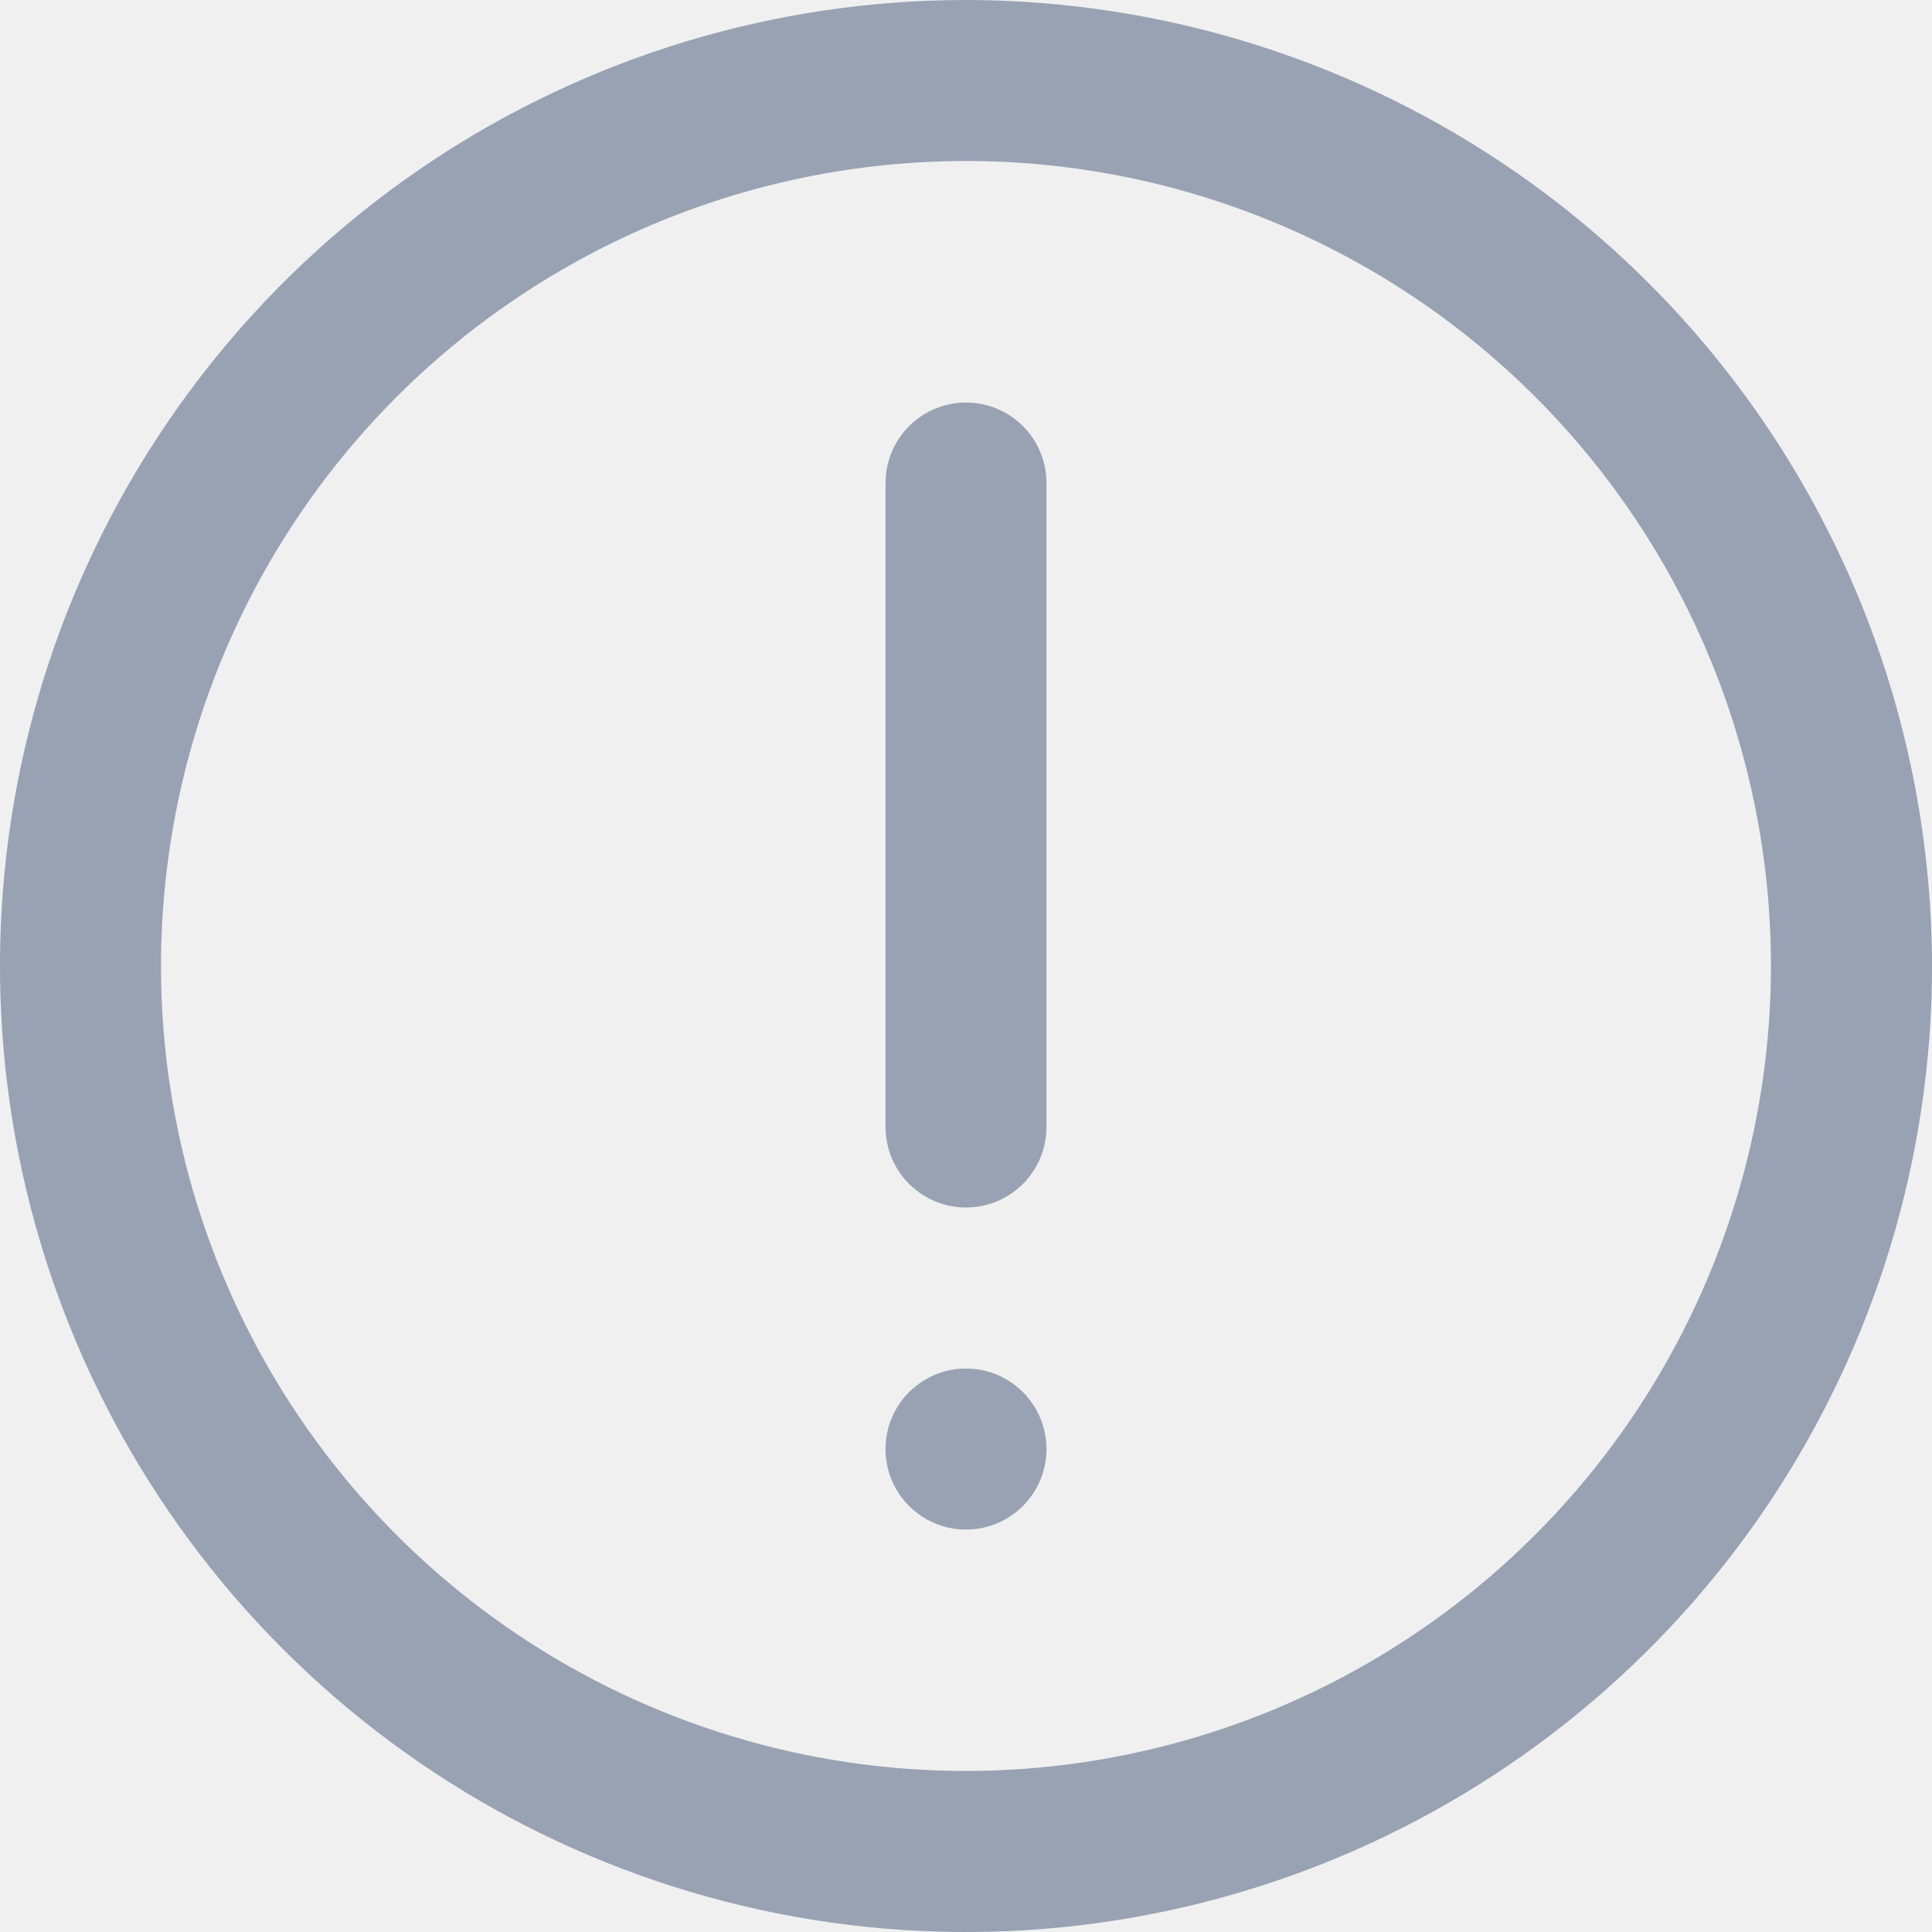
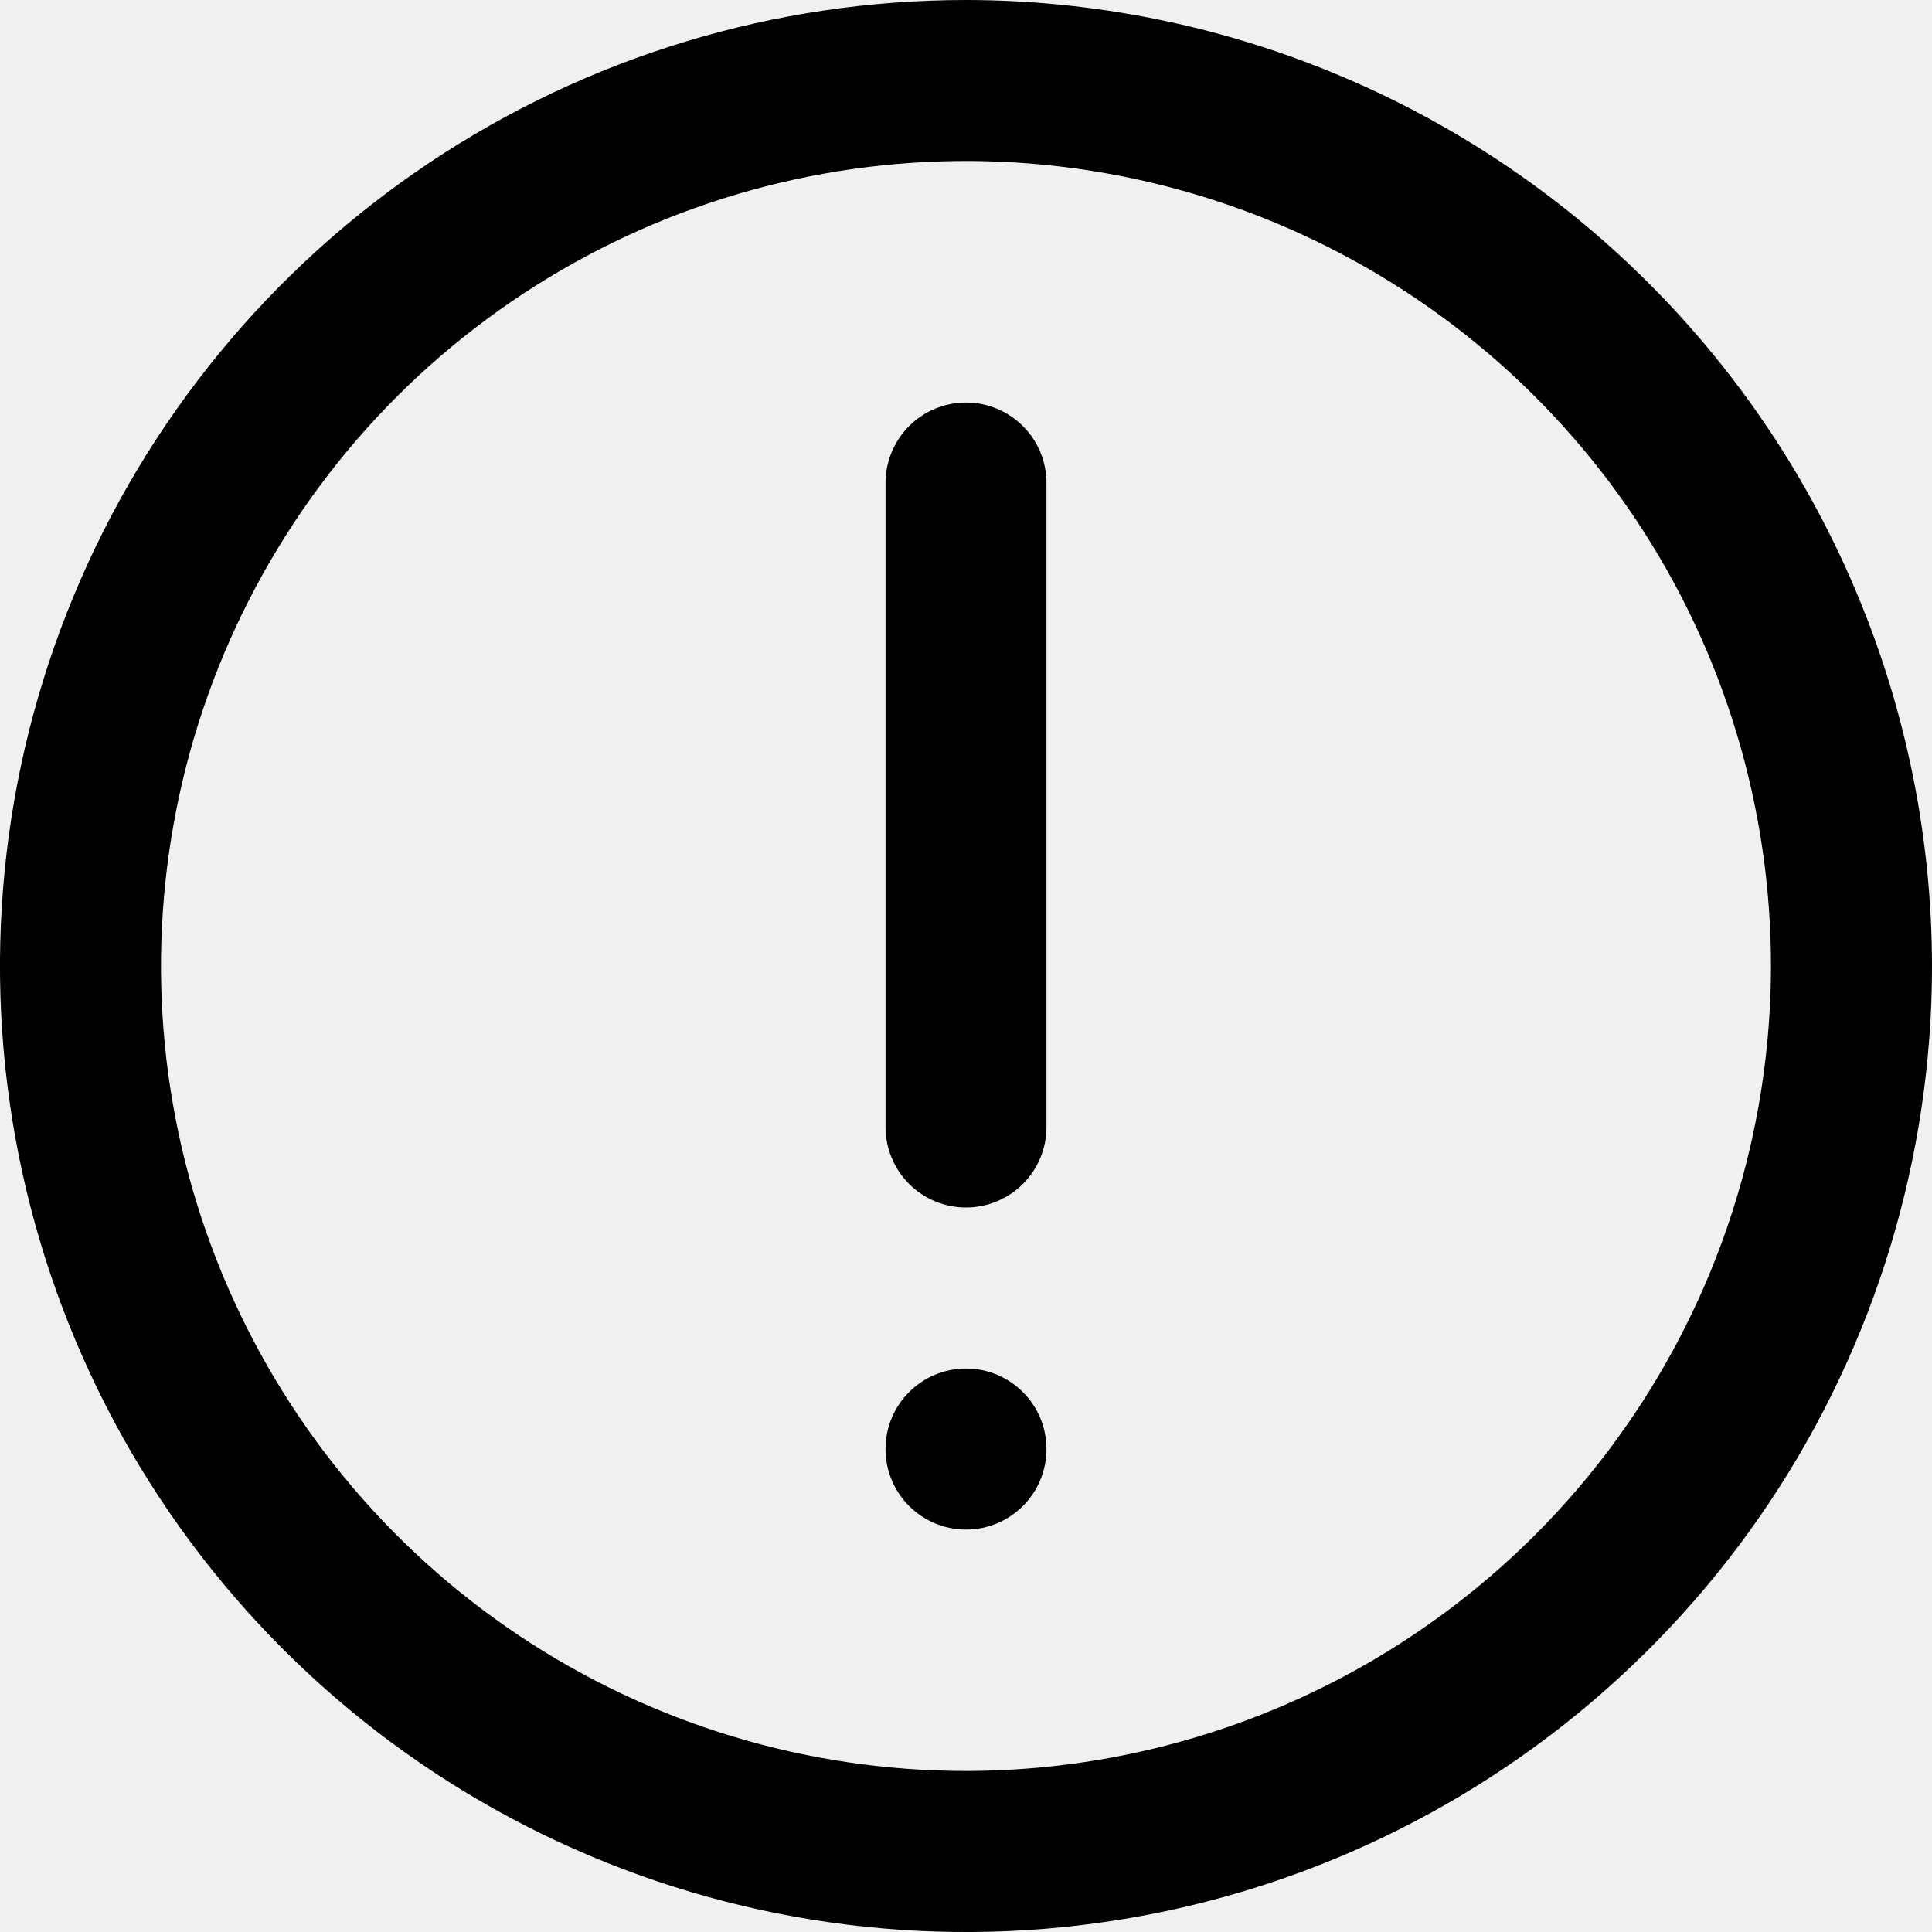
<svg xmlns="http://www.w3.org/2000/svg" width="20" height="20" viewBox="0 0 20 20" fill="none">
  <g clip-path="url(#clip0_868_56562)">
-     <path d="M10 0C8.022 0 6.089 0.586 4.444 1.685C2.8 2.784 1.518 4.346 0.761 6.173C0.004 8 -0.194 10.011 0.192 11.951C0.578 13.891 1.53 15.672 2.929 17.071C4.327 18.47 6.109 19.422 8.049 19.808C9.989 20.194 12 19.996 13.827 19.239C15.654 18.482 17.216 17.2 18.315 15.556C19.413 13.911 20 11.978 20 10C19.997 7.349 18.943 4.807 17.068 2.932C15.193 1.057 12.651 0.003 10 0V0ZM10 18.333C8.352 18.333 6.741 17.845 5.37 16.929C4 16.013 2.932 14.712 2.301 13.189C1.67 11.666 1.505 9.991 1.827 8.374C2.148 6.758 2.942 5.273 4.107 4.107C5.273 2.942 6.758 2.148 8.374 1.827C9.991 1.505 11.666 1.67 13.189 2.301C14.712 2.932 16.013 4 16.929 5.37C17.845 6.741 18.333 8.352 18.333 10C18.331 12.209 17.452 14.328 15.89 15.89C14.328 17.452 12.209 18.331 10 18.333Z" fill="#98A2B3" />
-     <path d="M10 4.167C9.779 4.167 9.567 4.255 9.411 4.411C9.255 4.567 9.167 4.779 9.167 5V11.667C9.167 11.888 9.255 12.1 9.411 12.256C9.567 12.412 9.779 12.5 10 12.5C10.221 12.5 10.433 12.412 10.589 12.256C10.746 12.1 10.833 11.888 10.833 11.667V5C10.833 4.779 10.746 4.567 10.589 4.411C10.433 4.255 10.221 4.167 10 4.167Z" fill="#98A2B3" />
-     <path d="M10.833 15C10.833 14.54 10.46 14.167 10 14.167C9.54 14.167 9.167 14.54 9.167 15C9.167 15.461 9.54 15.834 10 15.834C10.46 15.834 10.833 15.461 10.833 15Z" fill="#98A2B3" />
+     <path d="M10 0C8.022 0 6.089 0.586 4.444 1.685C2.8 2.784 1.518 4.346 0.761 6.173C0.004 8 -0.194 10.011 0.192 11.951C0.578 13.891 1.53 15.672 2.929 17.071C4.327 18.47 6.109 19.422 8.049 19.808C9.989 20.194 12 19.996 13.827 19.239C15.654 18.482 17.216 17.2 18.315 15.556C19.413 13.911 20 11.978 20 10C19.997 7.349 18.943 4.807 17.068 2.932C15.193 1.057 12.651 0.003 10 0V0ZM10 18.333C8.352 18.333 6.741 17.845 5.37 16.929C4 16.013 2.932 14.712 2.301 13.189C1.67 11.666 1.505 9.991 1.827 8.374C2.148 6.758 2.942 5.273 4.107 4.107C5.273 2.942 6.758 2.148 8.374 1.827C9.991 1.505 11.666 1.67 13.189 2.301C14.712 2.932 16.013 4 16.929 5.37C17.845 6.741 18.333 8.352 18.333 10C18.331 12.209 17.452 14.328 15.89 15.89C14.328 17.452 12.209 18.331 10 18.333Z" fill="currentColor" />
+     <path d="M10 4.167C9.779 4.167 9.567 4.255 9.411 4.411C9.255 4.567 9.167 4.779 9.167 5V11.667C9.167 11.888 9.255 12.1 9.411 12.256C9.567 12.412 9.779 12.5 10 12.5C10.221 12.5 10.433 12.412 10.589 12.256C10.746 12.1 10.833 11.888 10.833 11.667V5C10.833 4.779 10.746 4.567 10.589 4.411C10.433 4.255 10.221 4.167 10 4.167Z" fill="currentColor" />
+     <path d="M10.833 15C10.833 14.54 10.46 14.167 10 14.167C9.54 14.167 9.167 14.54 9.167 15C9.167 15.461 9.54 15.834 10 15.834C10.46 15.834 10.833 15.461 10.833 15Z" fill="currentColor" />
  </g>
  <defs>
    <clipPath id="clip0_868_56562">
      <rect width="20" height="20" fill="white" />
    </clipPath>
  </defs>
</svg>
